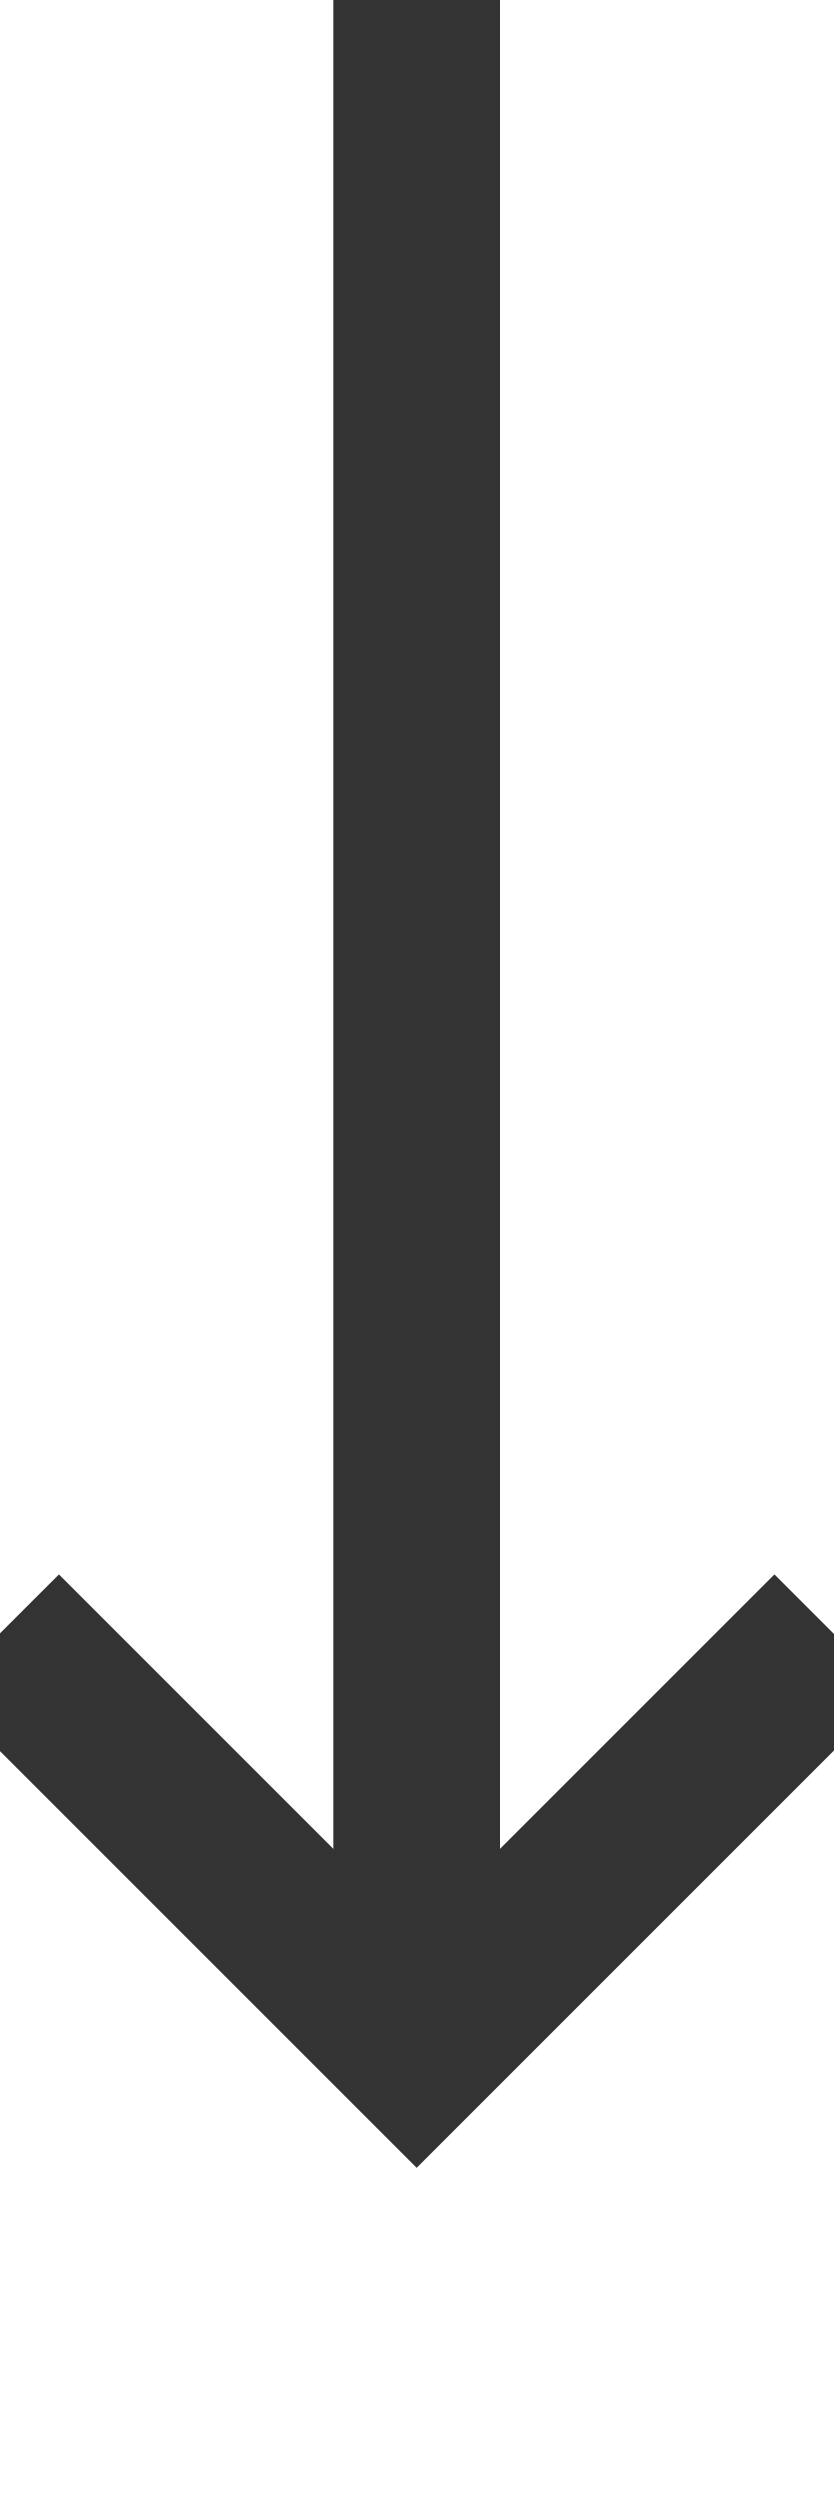
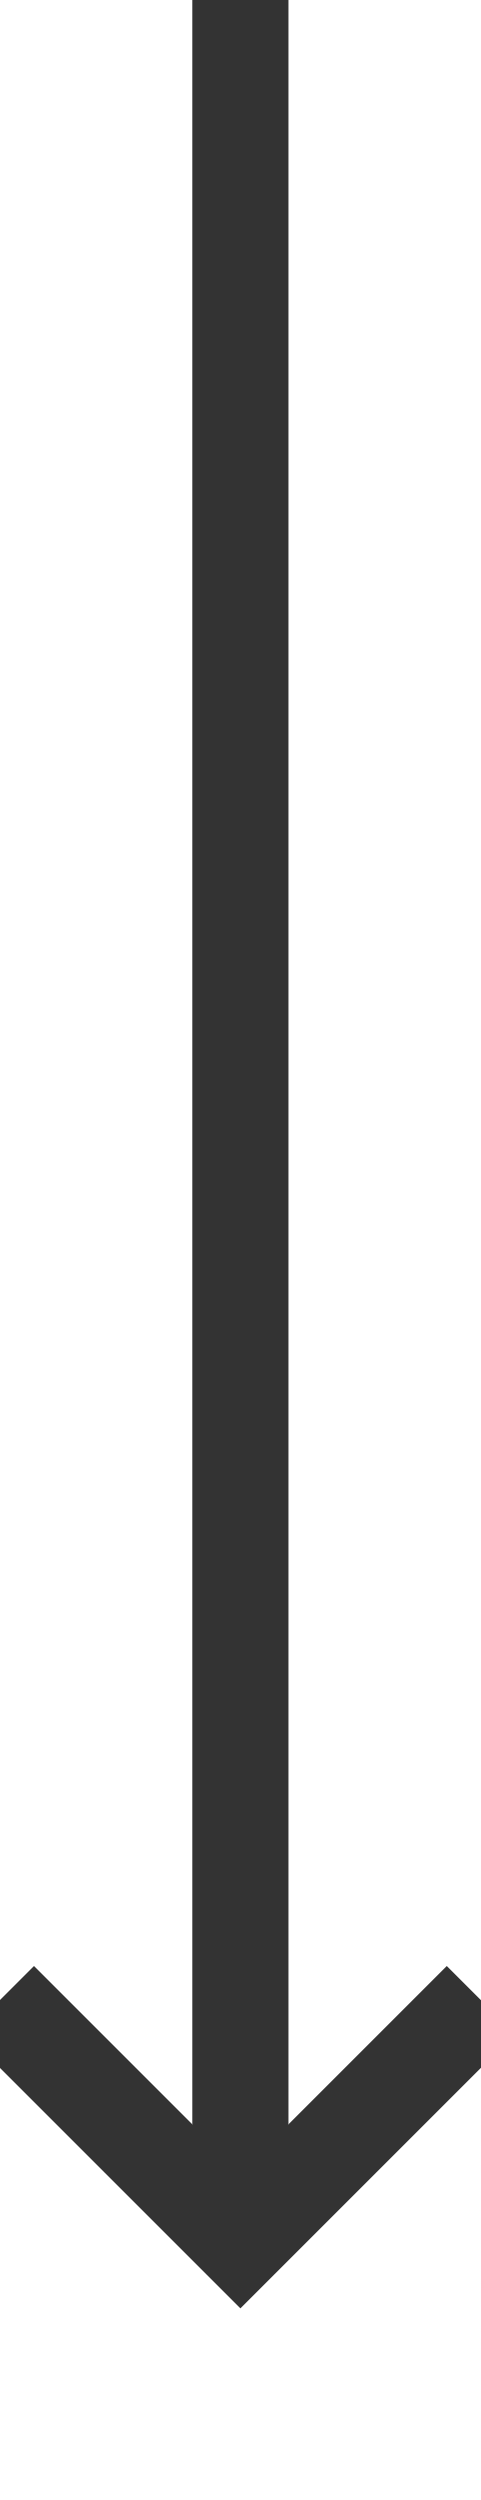
- <svg xmlns="http://www.w3.org/2000/svg" version="1.1" width="10px" height="30px" preserveAspectRatio="xMidYMin meet" viewBox="918 685  8 30">
-   <path d="M 922 685  L 922 709  " stroke-width="2" stroke="#333333" fill="none" />
-   <path d="M 926.293 703.893  L 922 708.186  L 917.707 703.893  L 916.293 705.307  L 921.293 710.307  L 922 711.014  L 922.707 710.307  L 927.707 705.307  L 926.293 703.893  Z " fill-rule="nonzero" fill="#333333" stroke="none" />
+ <svg xmlns="http://www.w3.org/2000/svg" version="1.1" width="10px" height="52px" preserveAspectRatio="xMidYMin meet" viewBox="1351 101  8 52">
+   <path d="M 1355 101  L 1355 147  " stroke-width="2" stroke="#333333" fill="none" />
+   <path d="M 1359.293 141.893  L 1355 146.186  L 1350.707 141.893  L 1349.293 143.307  L 1354.293 148.307  L 1355 149.014  L 1355.707 148.307  L 1360.707 143.307  L 1359.293 141.893  Z " fill-rule="nonzero" fill="#333333" stroke="none" />
</svg>
